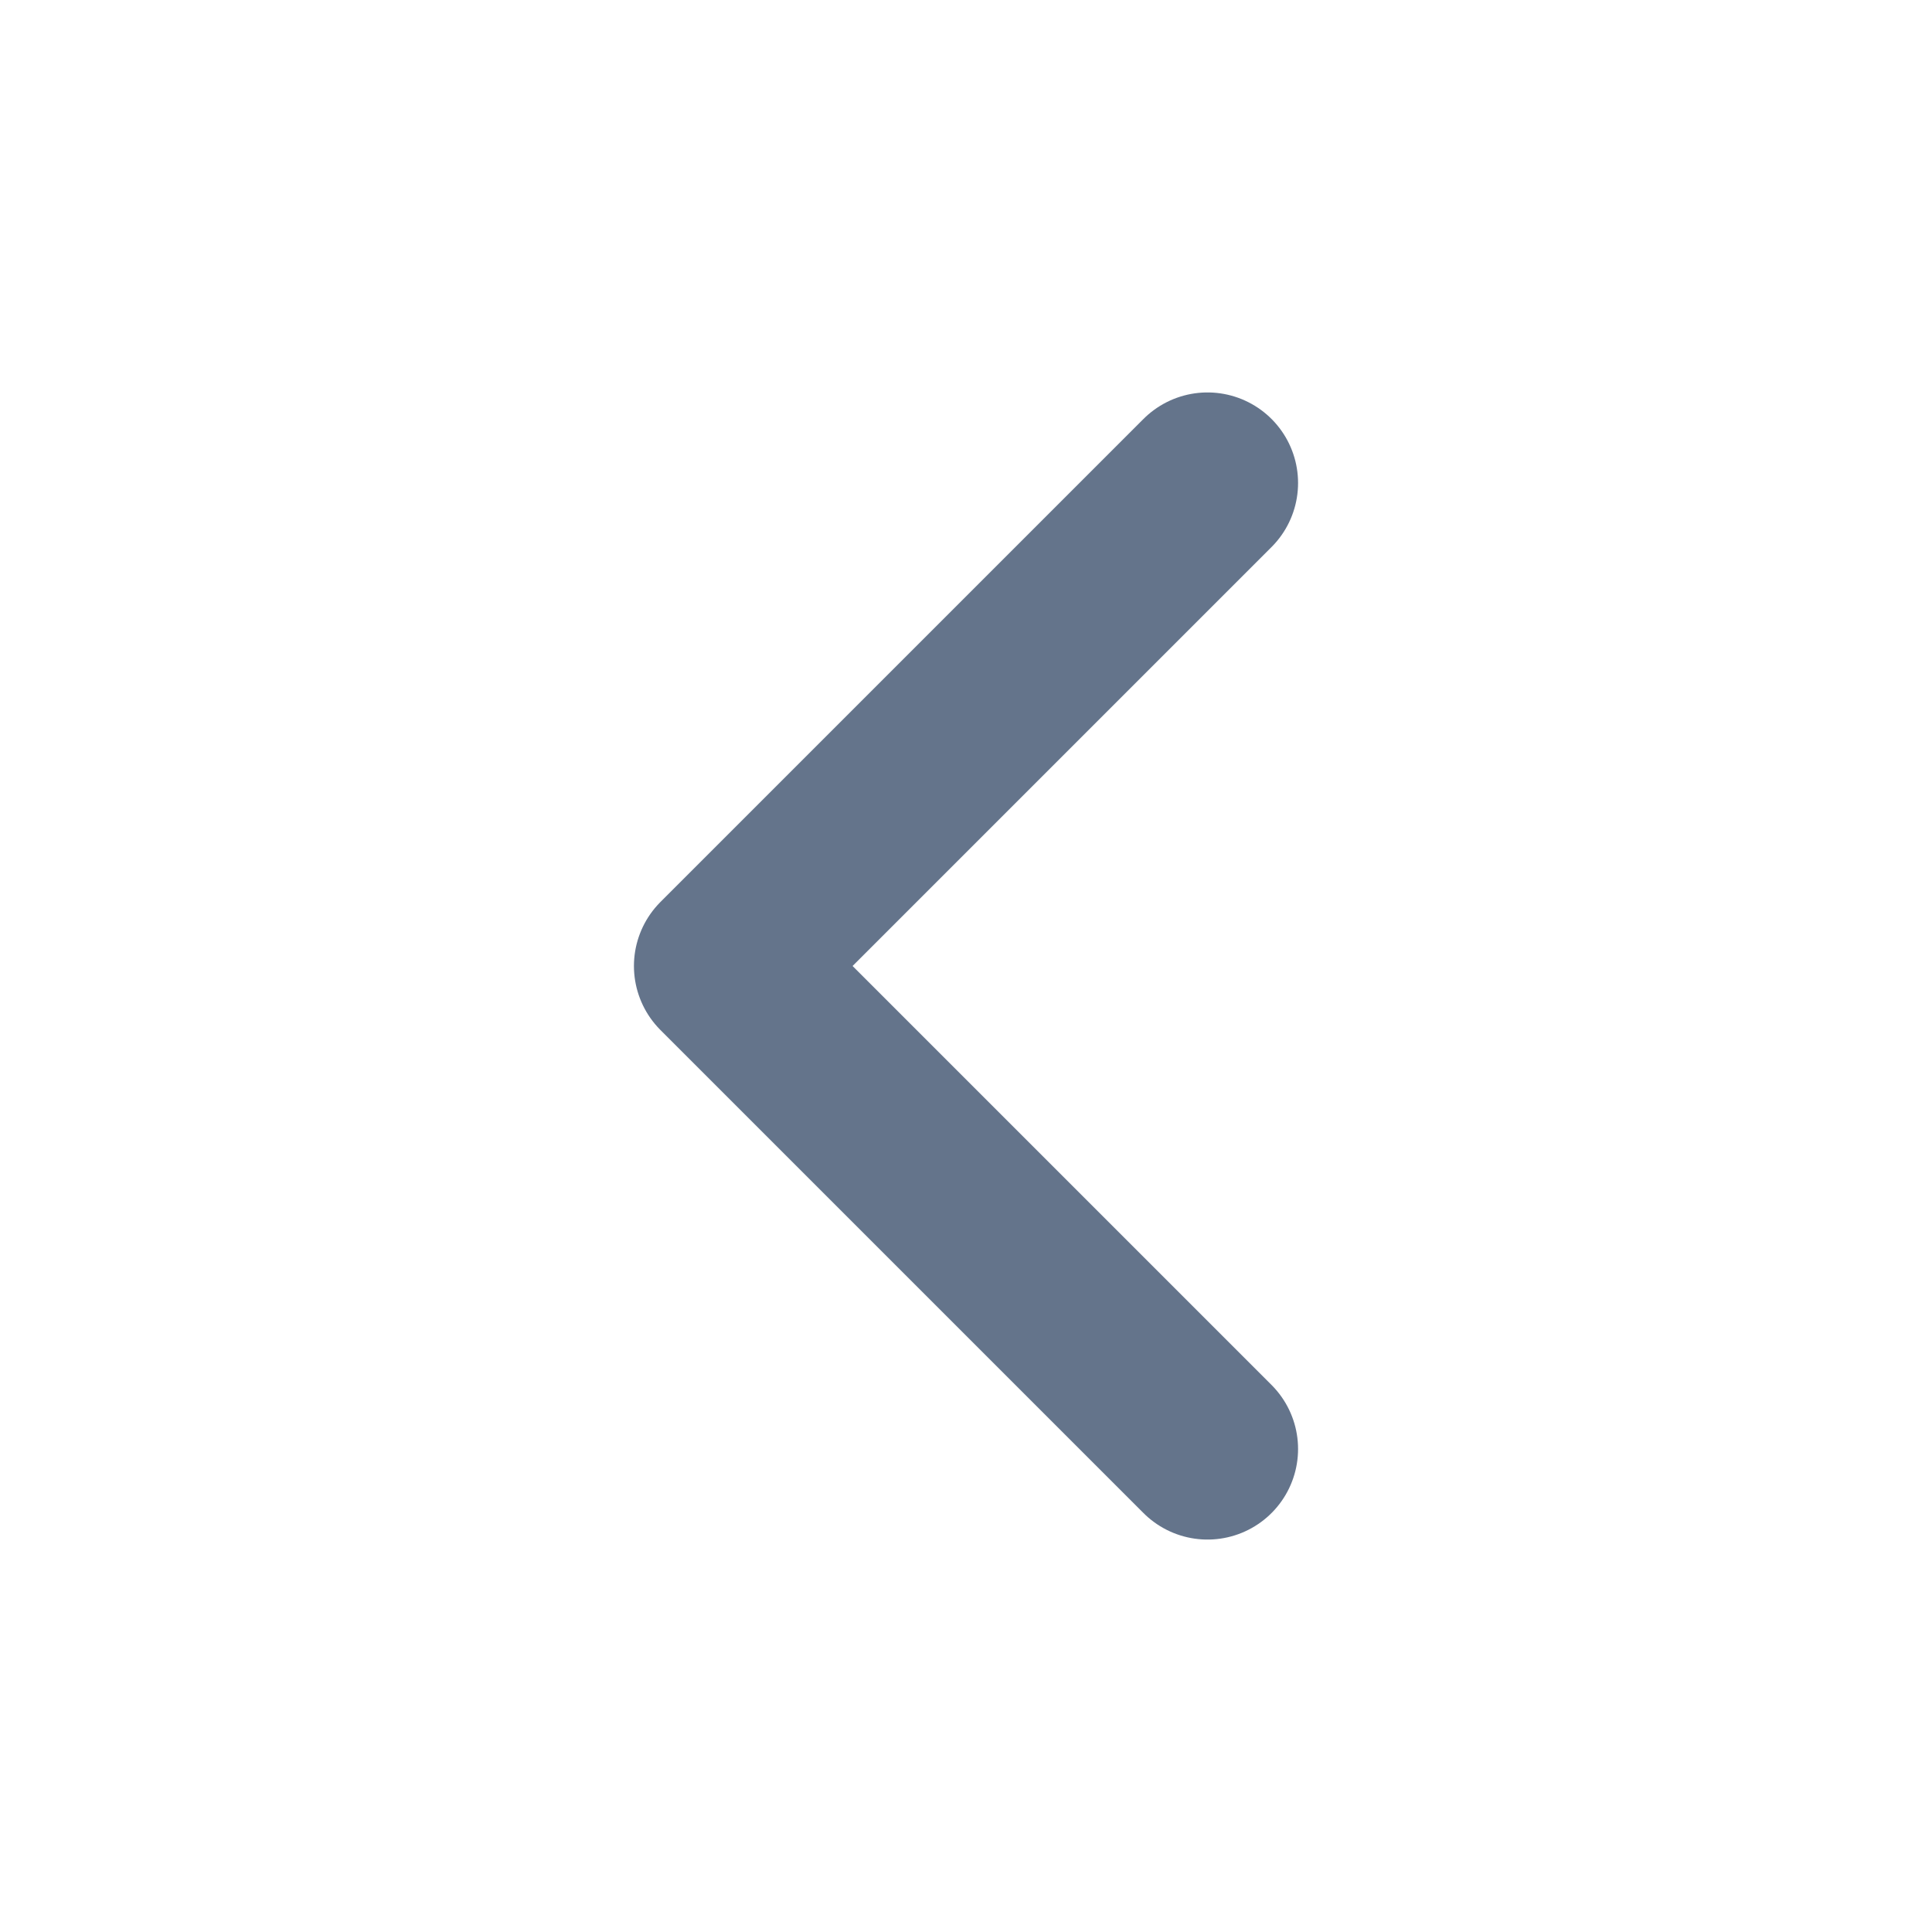
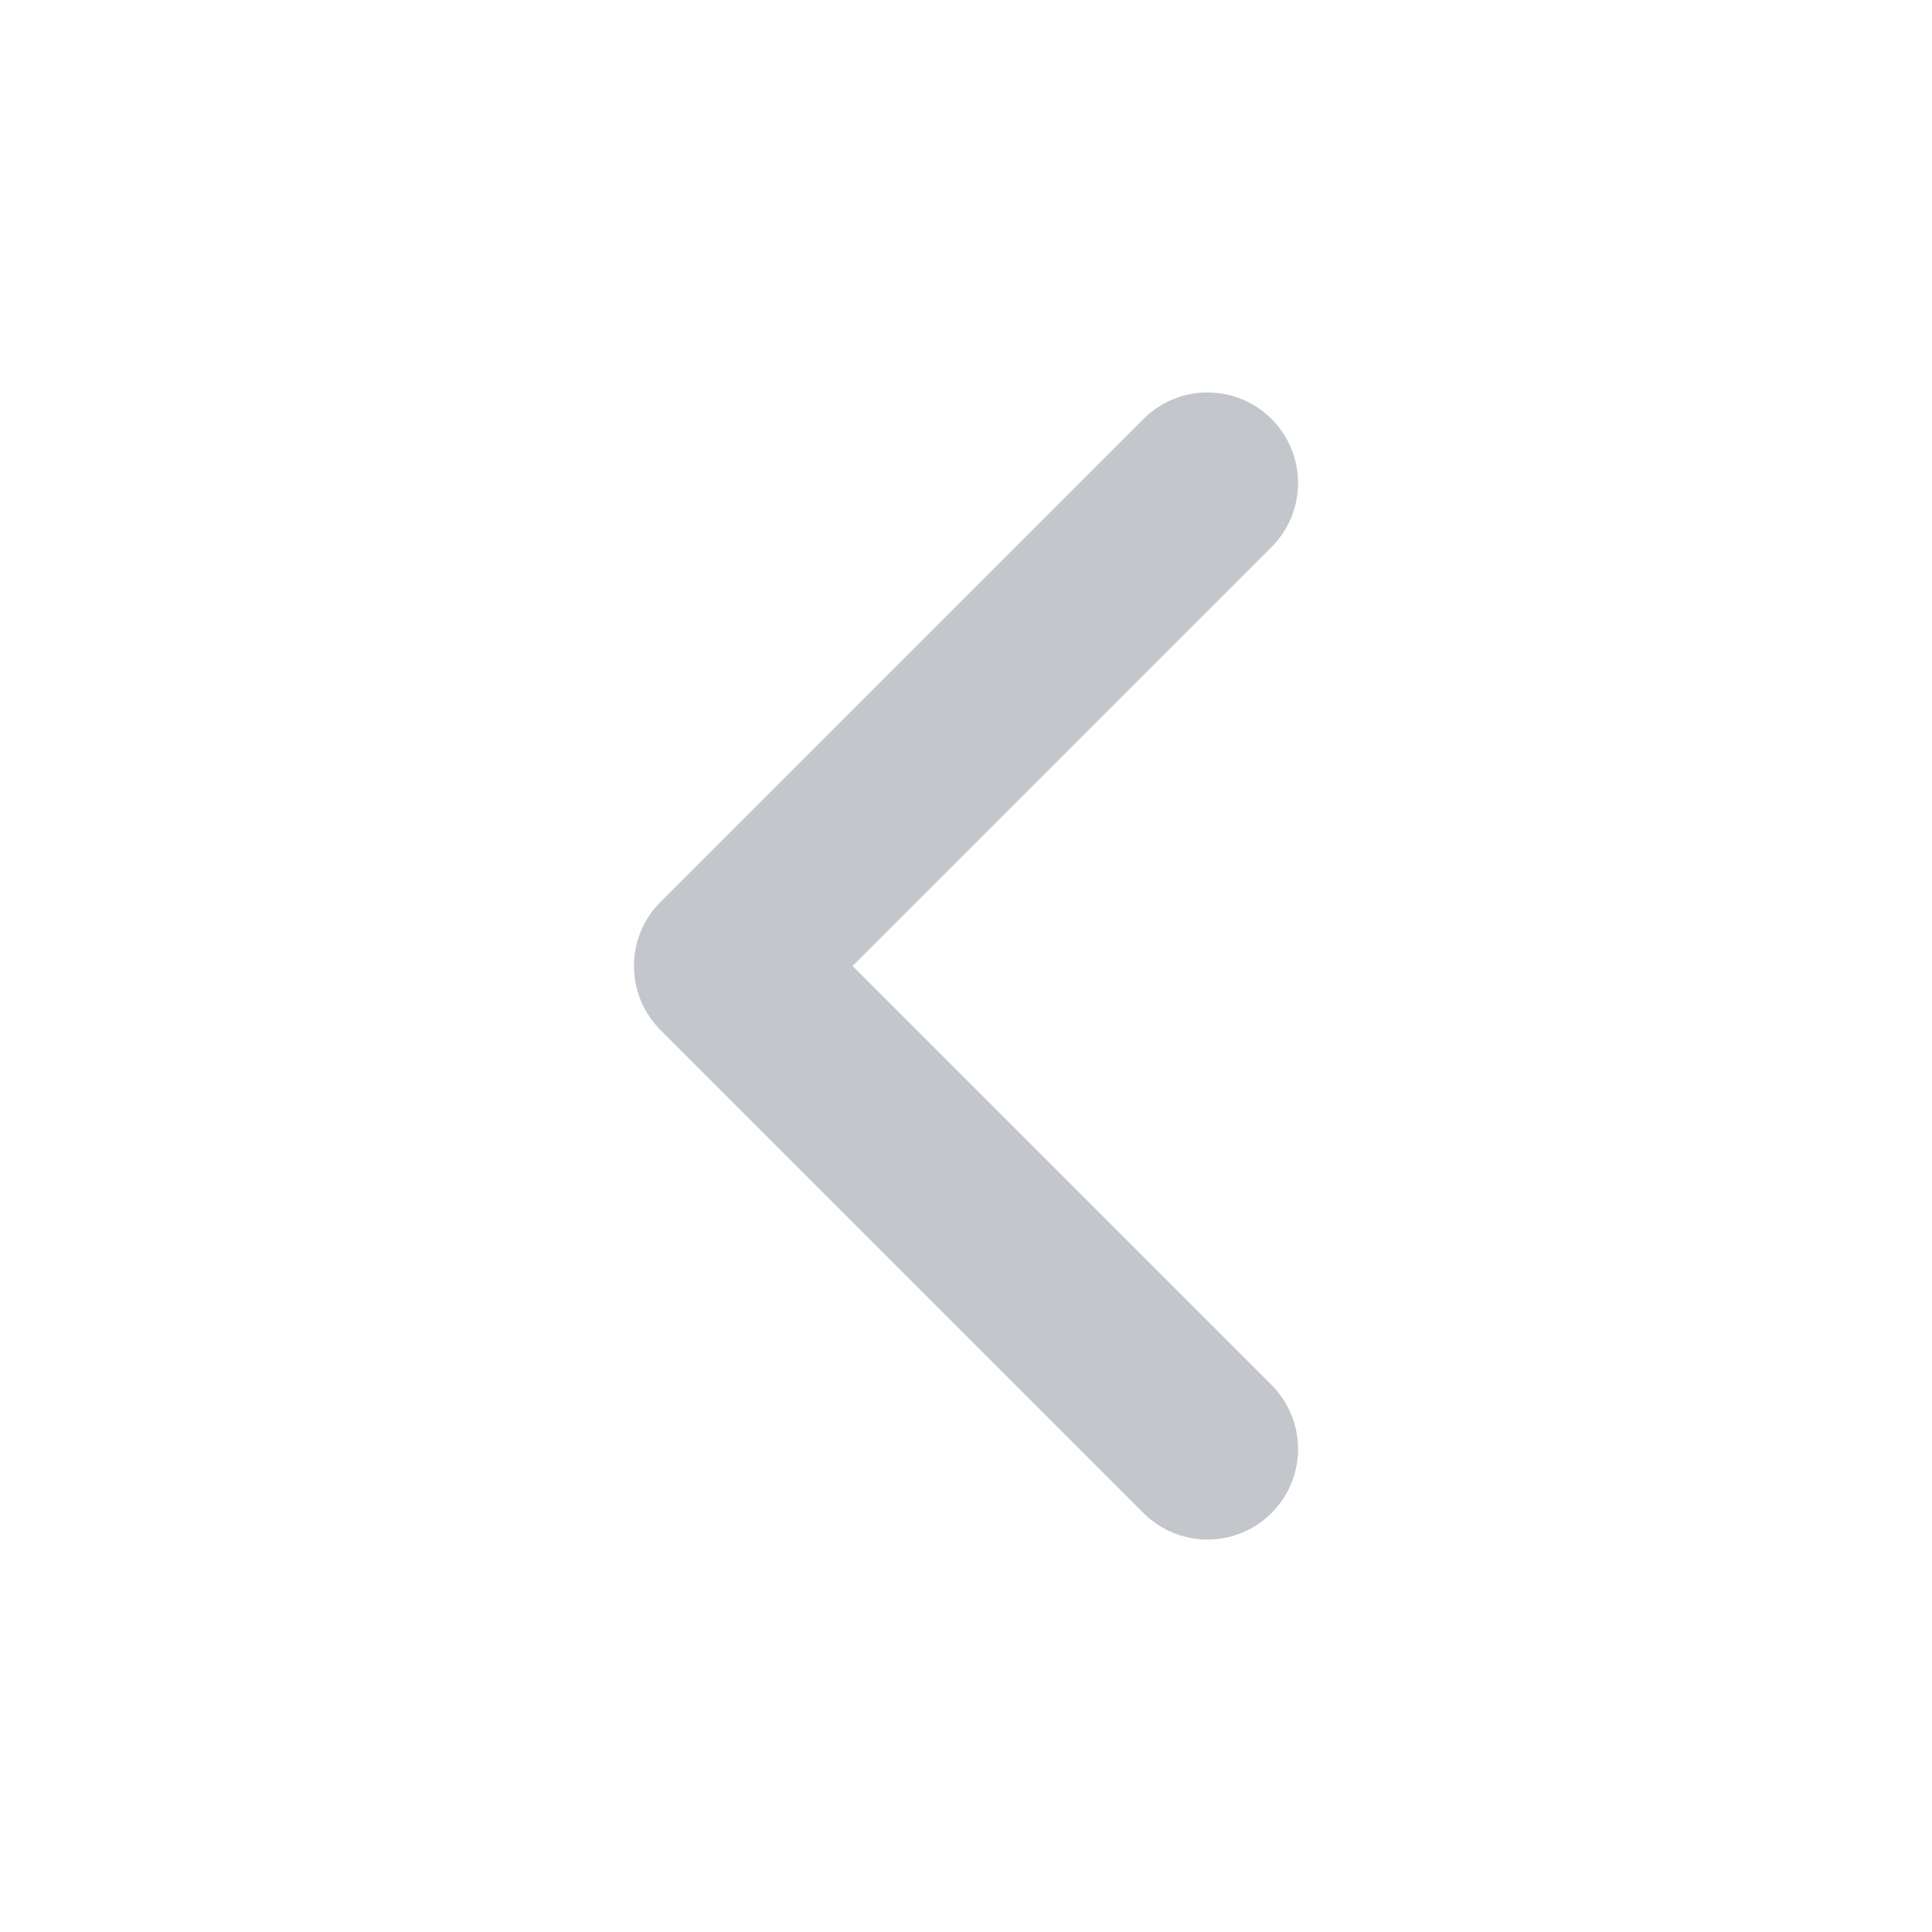
<svg xmlns="http://www.w3.org/2000/svg" width="40px" height="40px" viewBox="0 0 40 40" version="1.1">
  <g id="surface1">
-     <path style="fill:none;stroke-width:1.5;stroke-linecap:round;stroke-linejoin:round;stroke:rgb(39.216%,45.49%,54.51%);stroke-opacity:1;stroke-miterlimit:4;" d="M 10 4 L 6 8 L 10 12 " transform="matrix(2.5,0,0,2.5,0,0)" />
+     <path style="fill:none;stroke-width:1.5;stroke-linecap:round;stroke-linejoin:round;stroke:#c3c7cc;stroke-opacity:1;stroke-miterlimit:4;" d="M 10 4 L 6 8 L 10 12 " transform="matrix(2.5,0,0,2.5,0,0)" />
  </g>
</svg>
